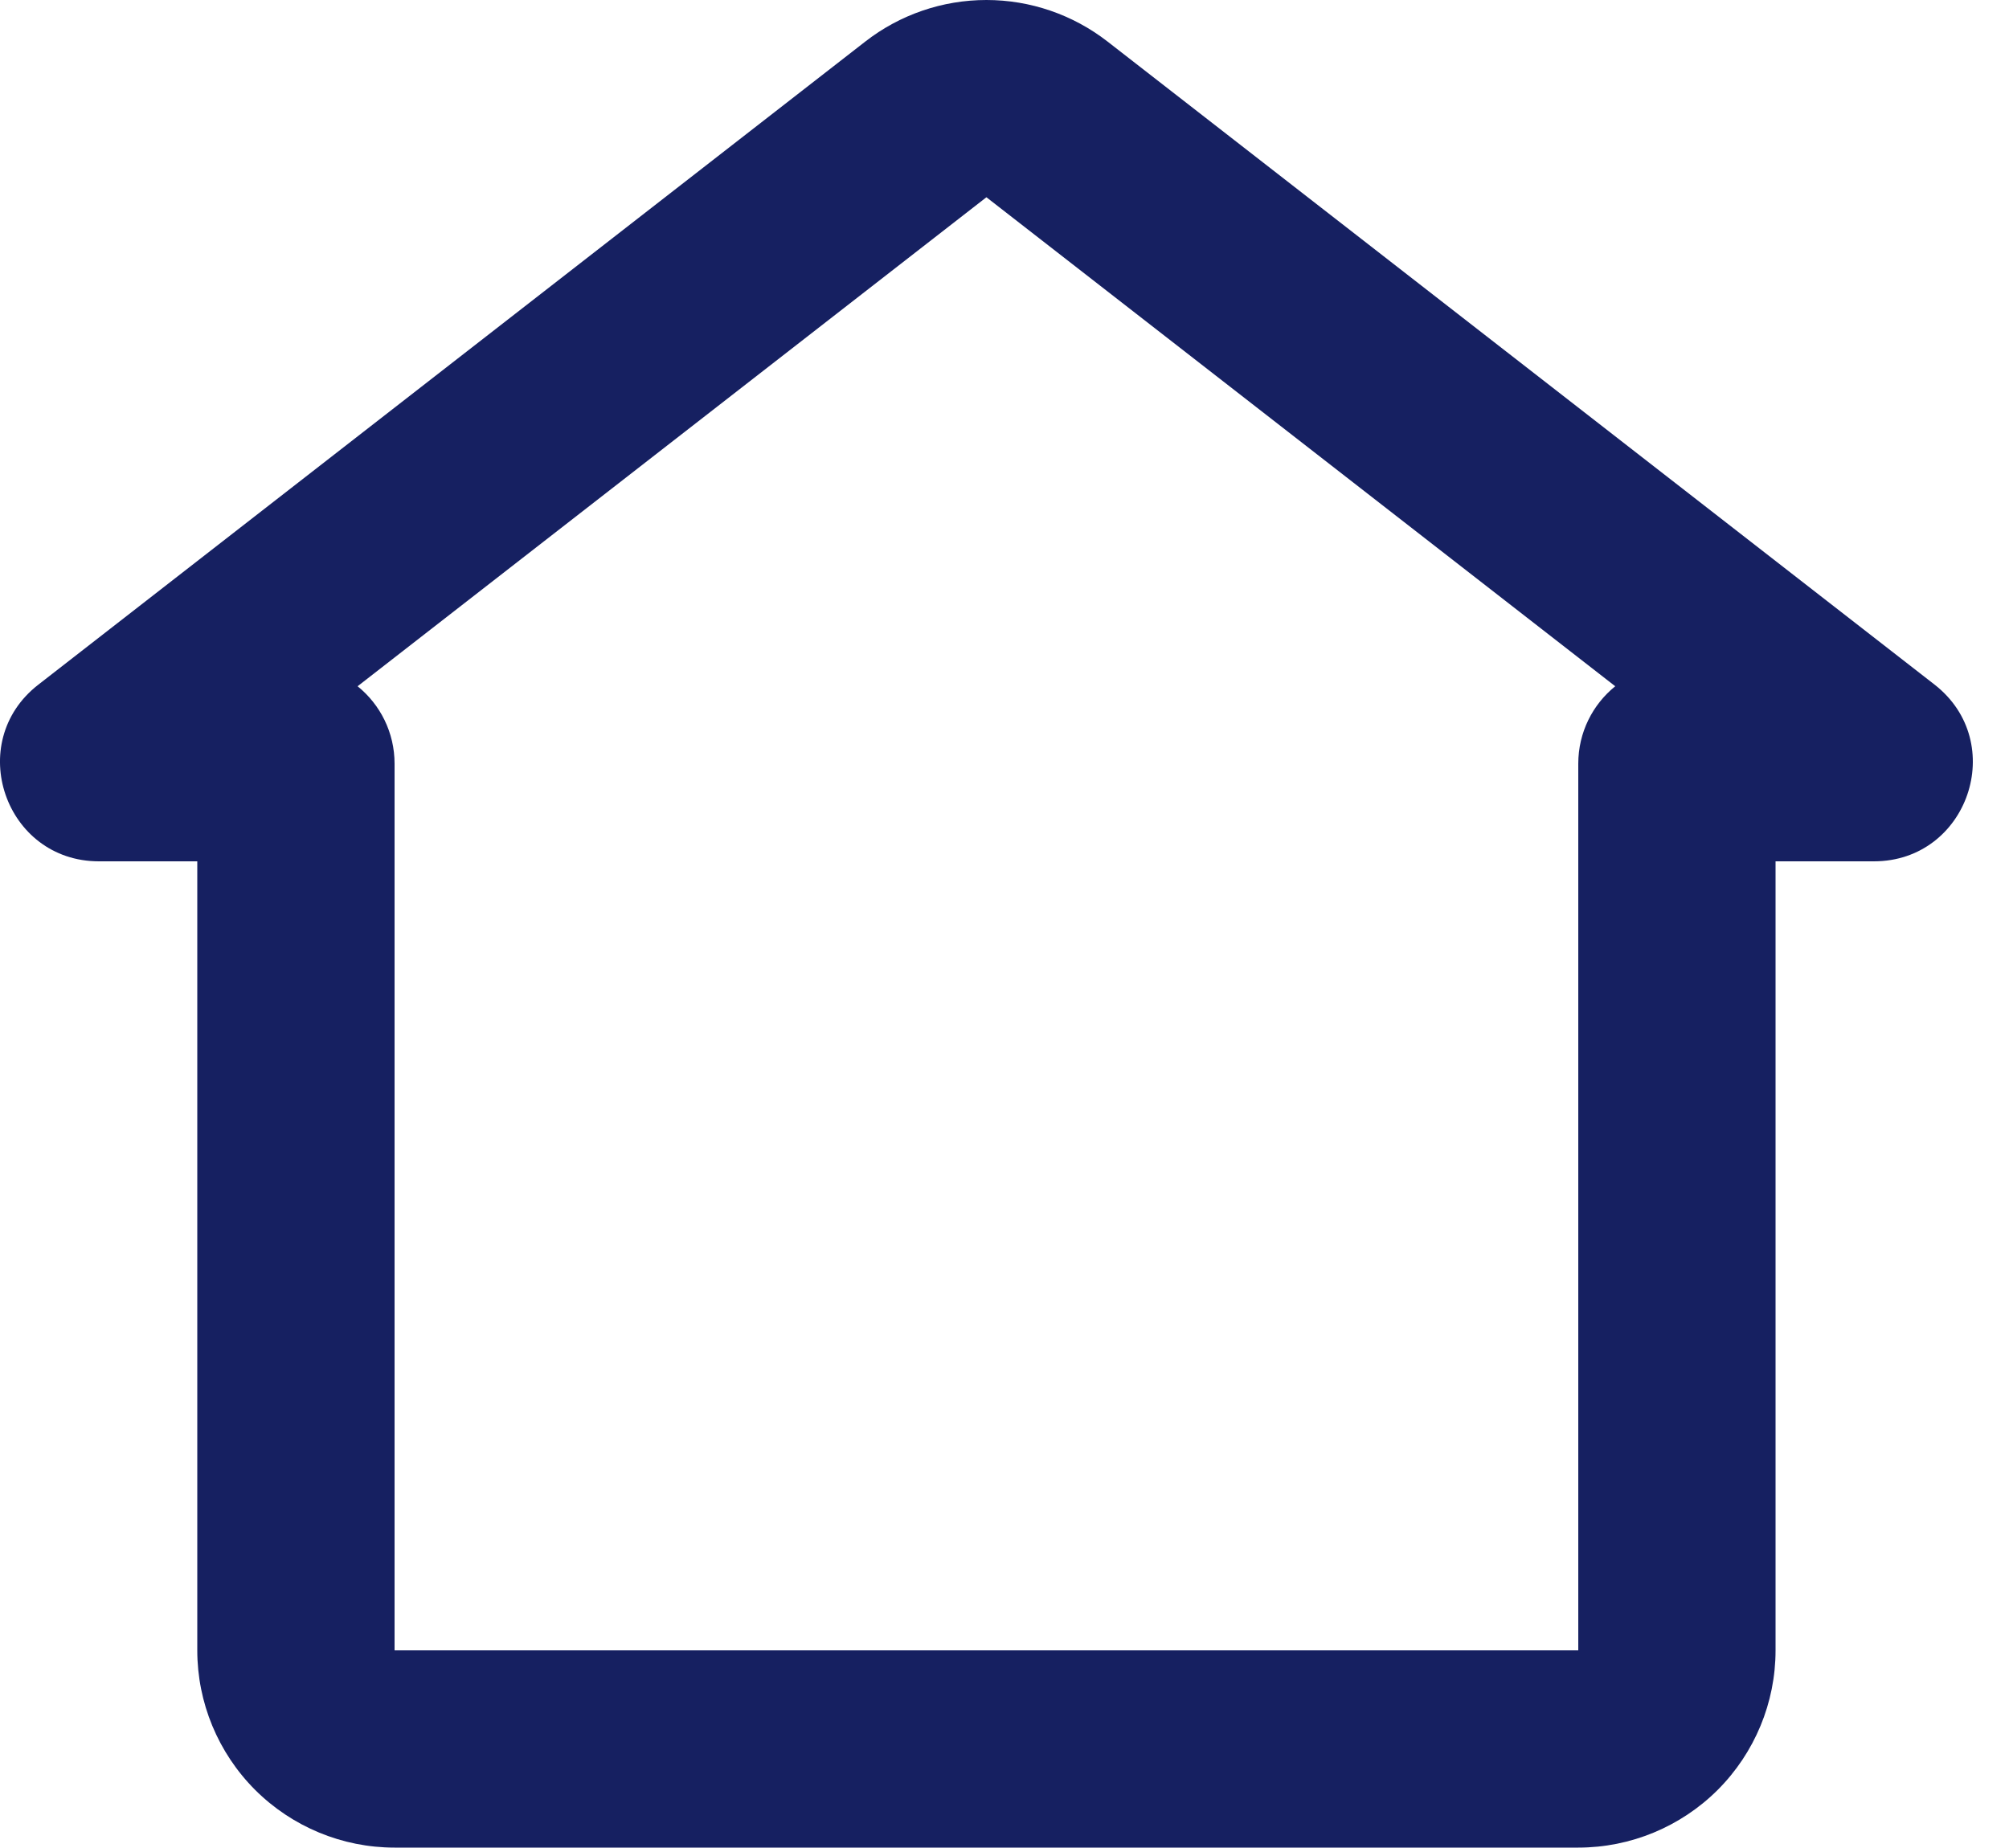
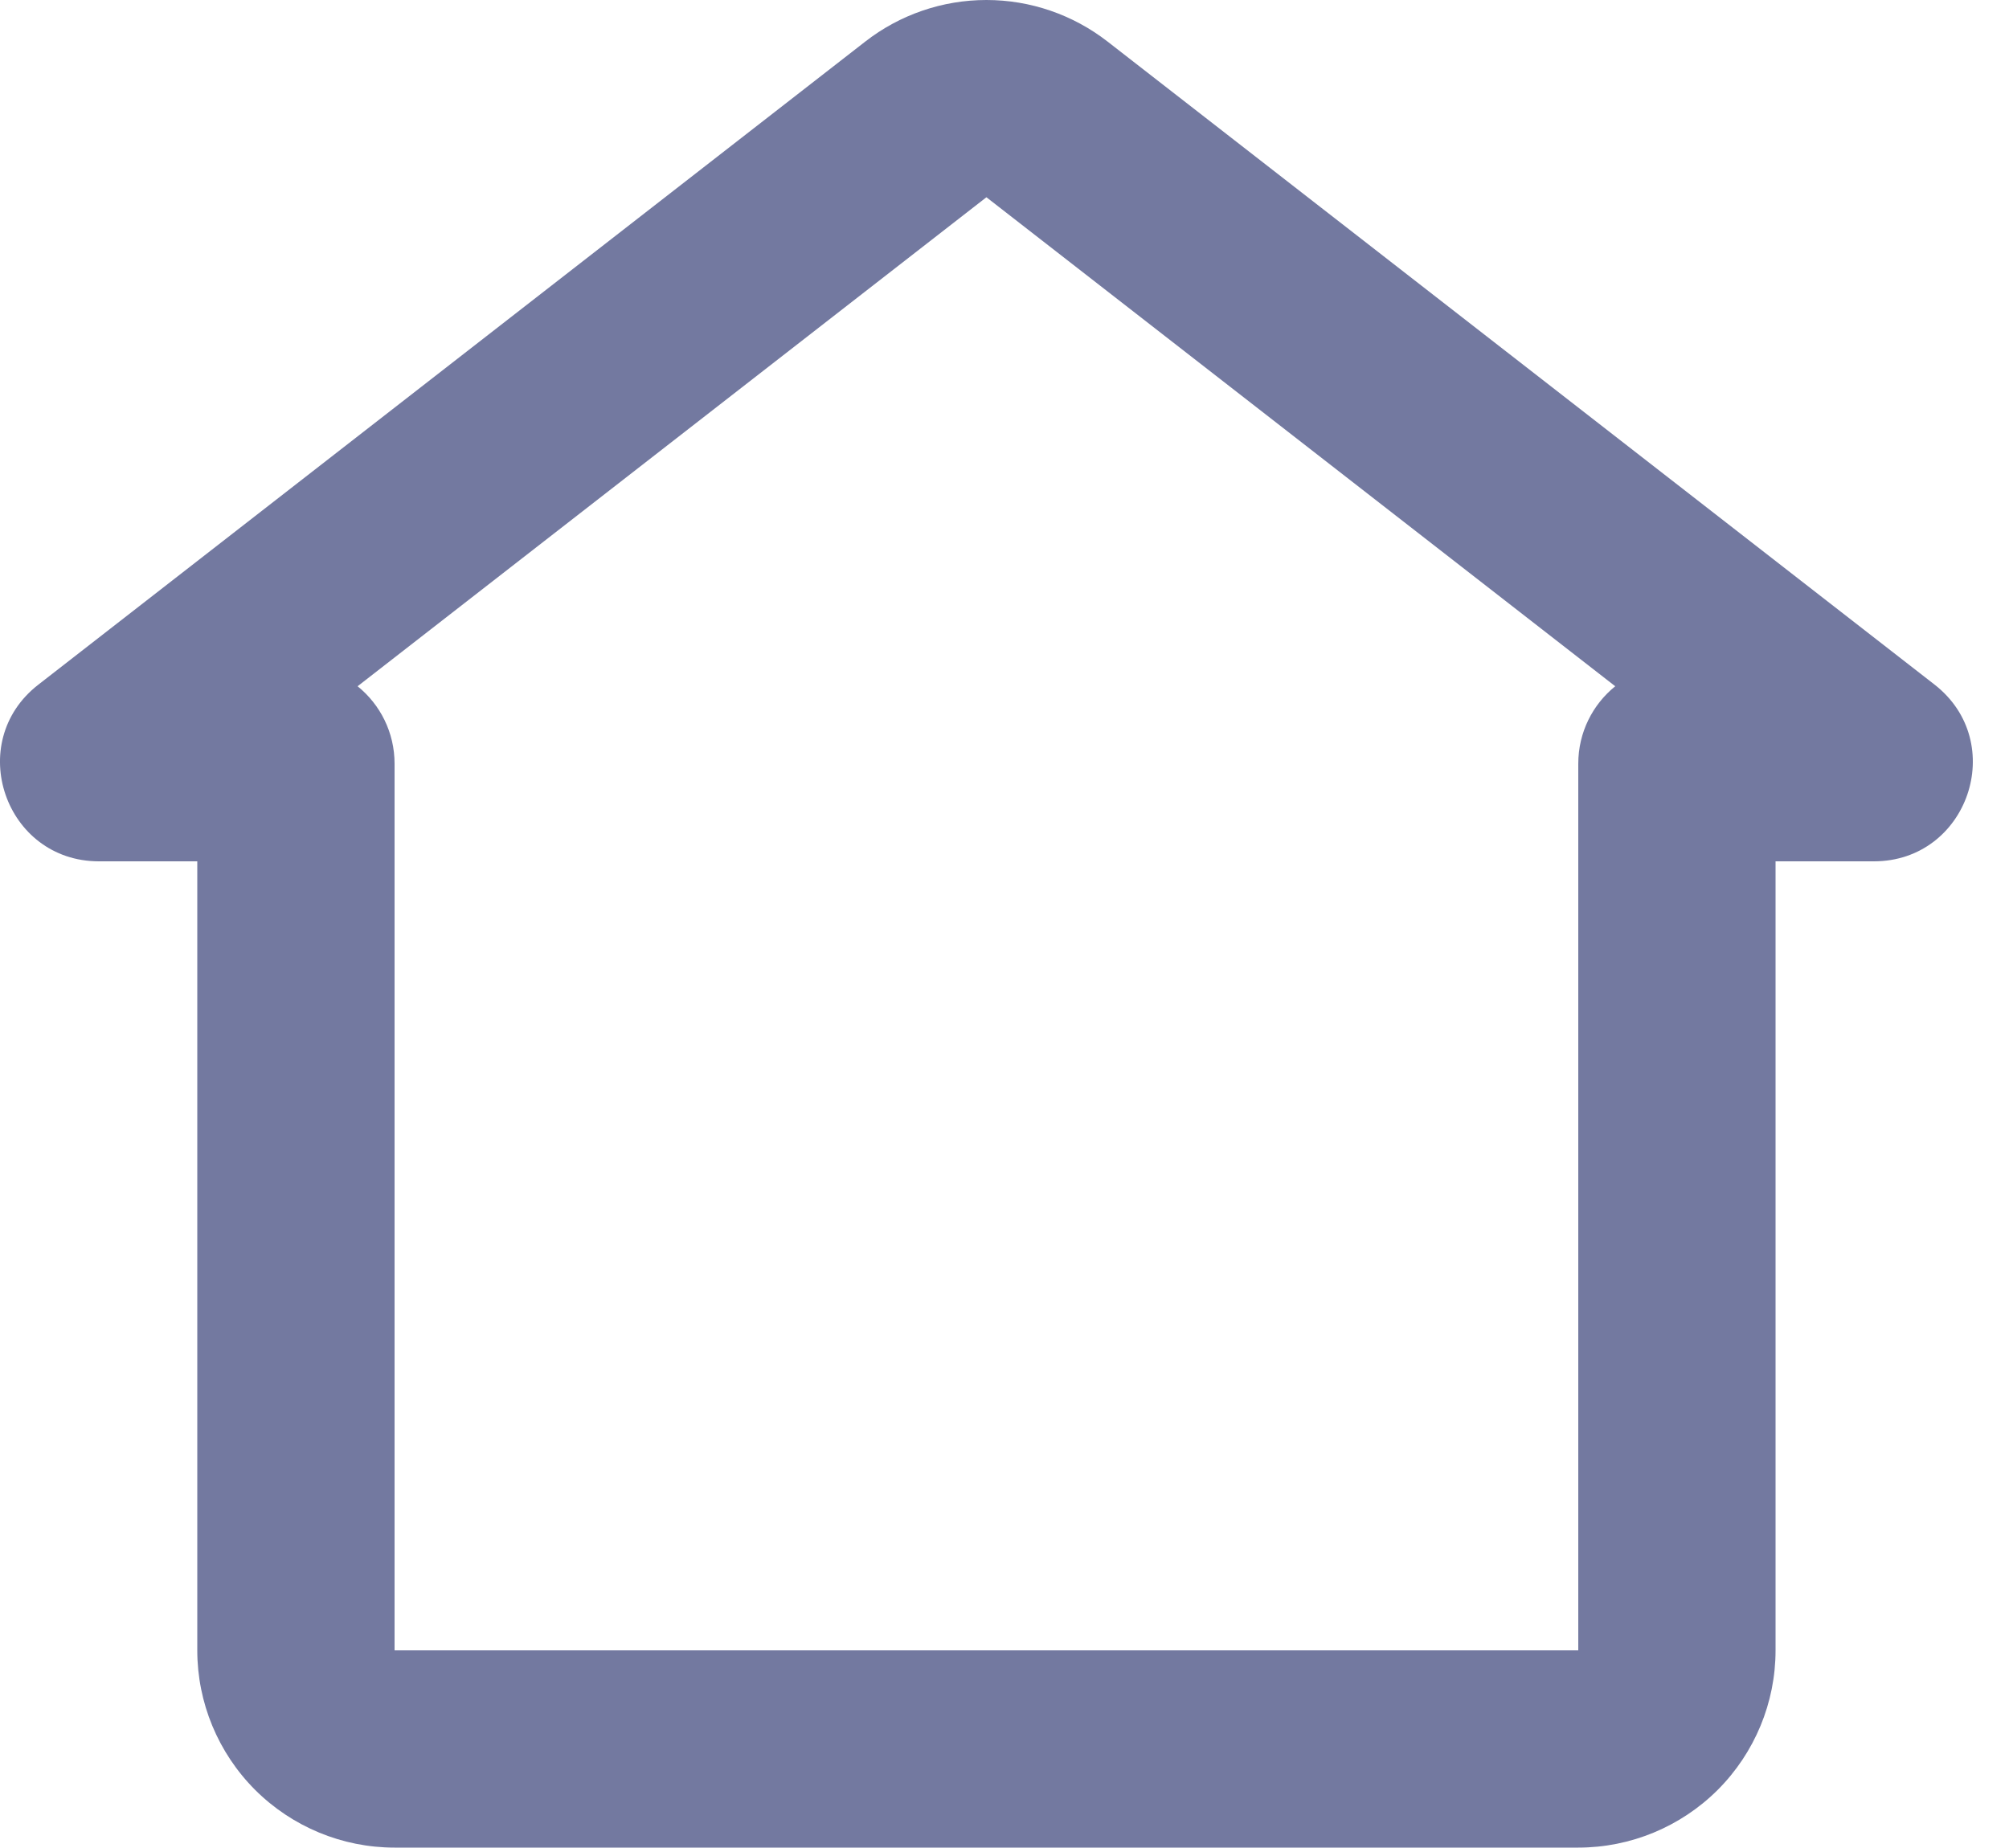
<svg xmlns="http://www.w3.org/2000/svg" width="25" height="23" viewBox="0 0 25 23" fill="none">
-   <path fill-rule="evenodd" clip-rule="evenodd" d="M10.768 0.517C11.198 0.182 11.729 0 12.275 0C12.821 0 13.351 0.182 13.782 0.517L24.073 8.52C24.998 9.241 24.487 10.72 23.319 10.72H22.095V20.54C22.095 21.191 21.836 21.815 21.376 22.276C20.915 22.736 20.291 22.995 19.64 22.995H4.91C4.259 22.995 3.635 22.736 3.174 22.276C2.714 21.815 2.455 21.191 2.455 20.54V10.72H1.231C0.062 10.72 -0.447 9.24 0.476 8.522L10.768 0.517ZM4.45 8.541C4.731 8.768 4.91 9.116 4.91 9.505V20.54H19.64V9.505C19.64 9.116 19.819 8.768 20.1 8.541L12.275 2.455L4.45 8.541Z" fill="#162061" />
+   <path fill-rule="evenodd" clip-rule="evenodd" d="M10.768 0.517C11.198 0.182 11.729 0 12.275 0C12.821 0 13.351 0.182 13.782 0.517L24.073 8.52C24.998 9.241 24.487 10.72 23.319 10.72H22.095V20.54C22.095 21.191 21.836 21.815 21.376 22.276C20.915 22.736 20.291 22.995 19.64 22.995H4.91C4.259 22.995 3.635 22.736 3.174 22.276C2.714 21.815 2.455 21.191 2.455 20.54V10.72H1.231C0.062 10.72 -0.447 9.24 0.476 8.522L10.768 0.517ZM4.45 8.541C4.731 8.768 4.91 9.116 4.91 9.505V20.54H19.64V9.505C19.64 9.116 19.819 8.768 20.1 8.541L12.275 2.455L4.45 8.541Z" fill="#7379A0" />
</svg>
